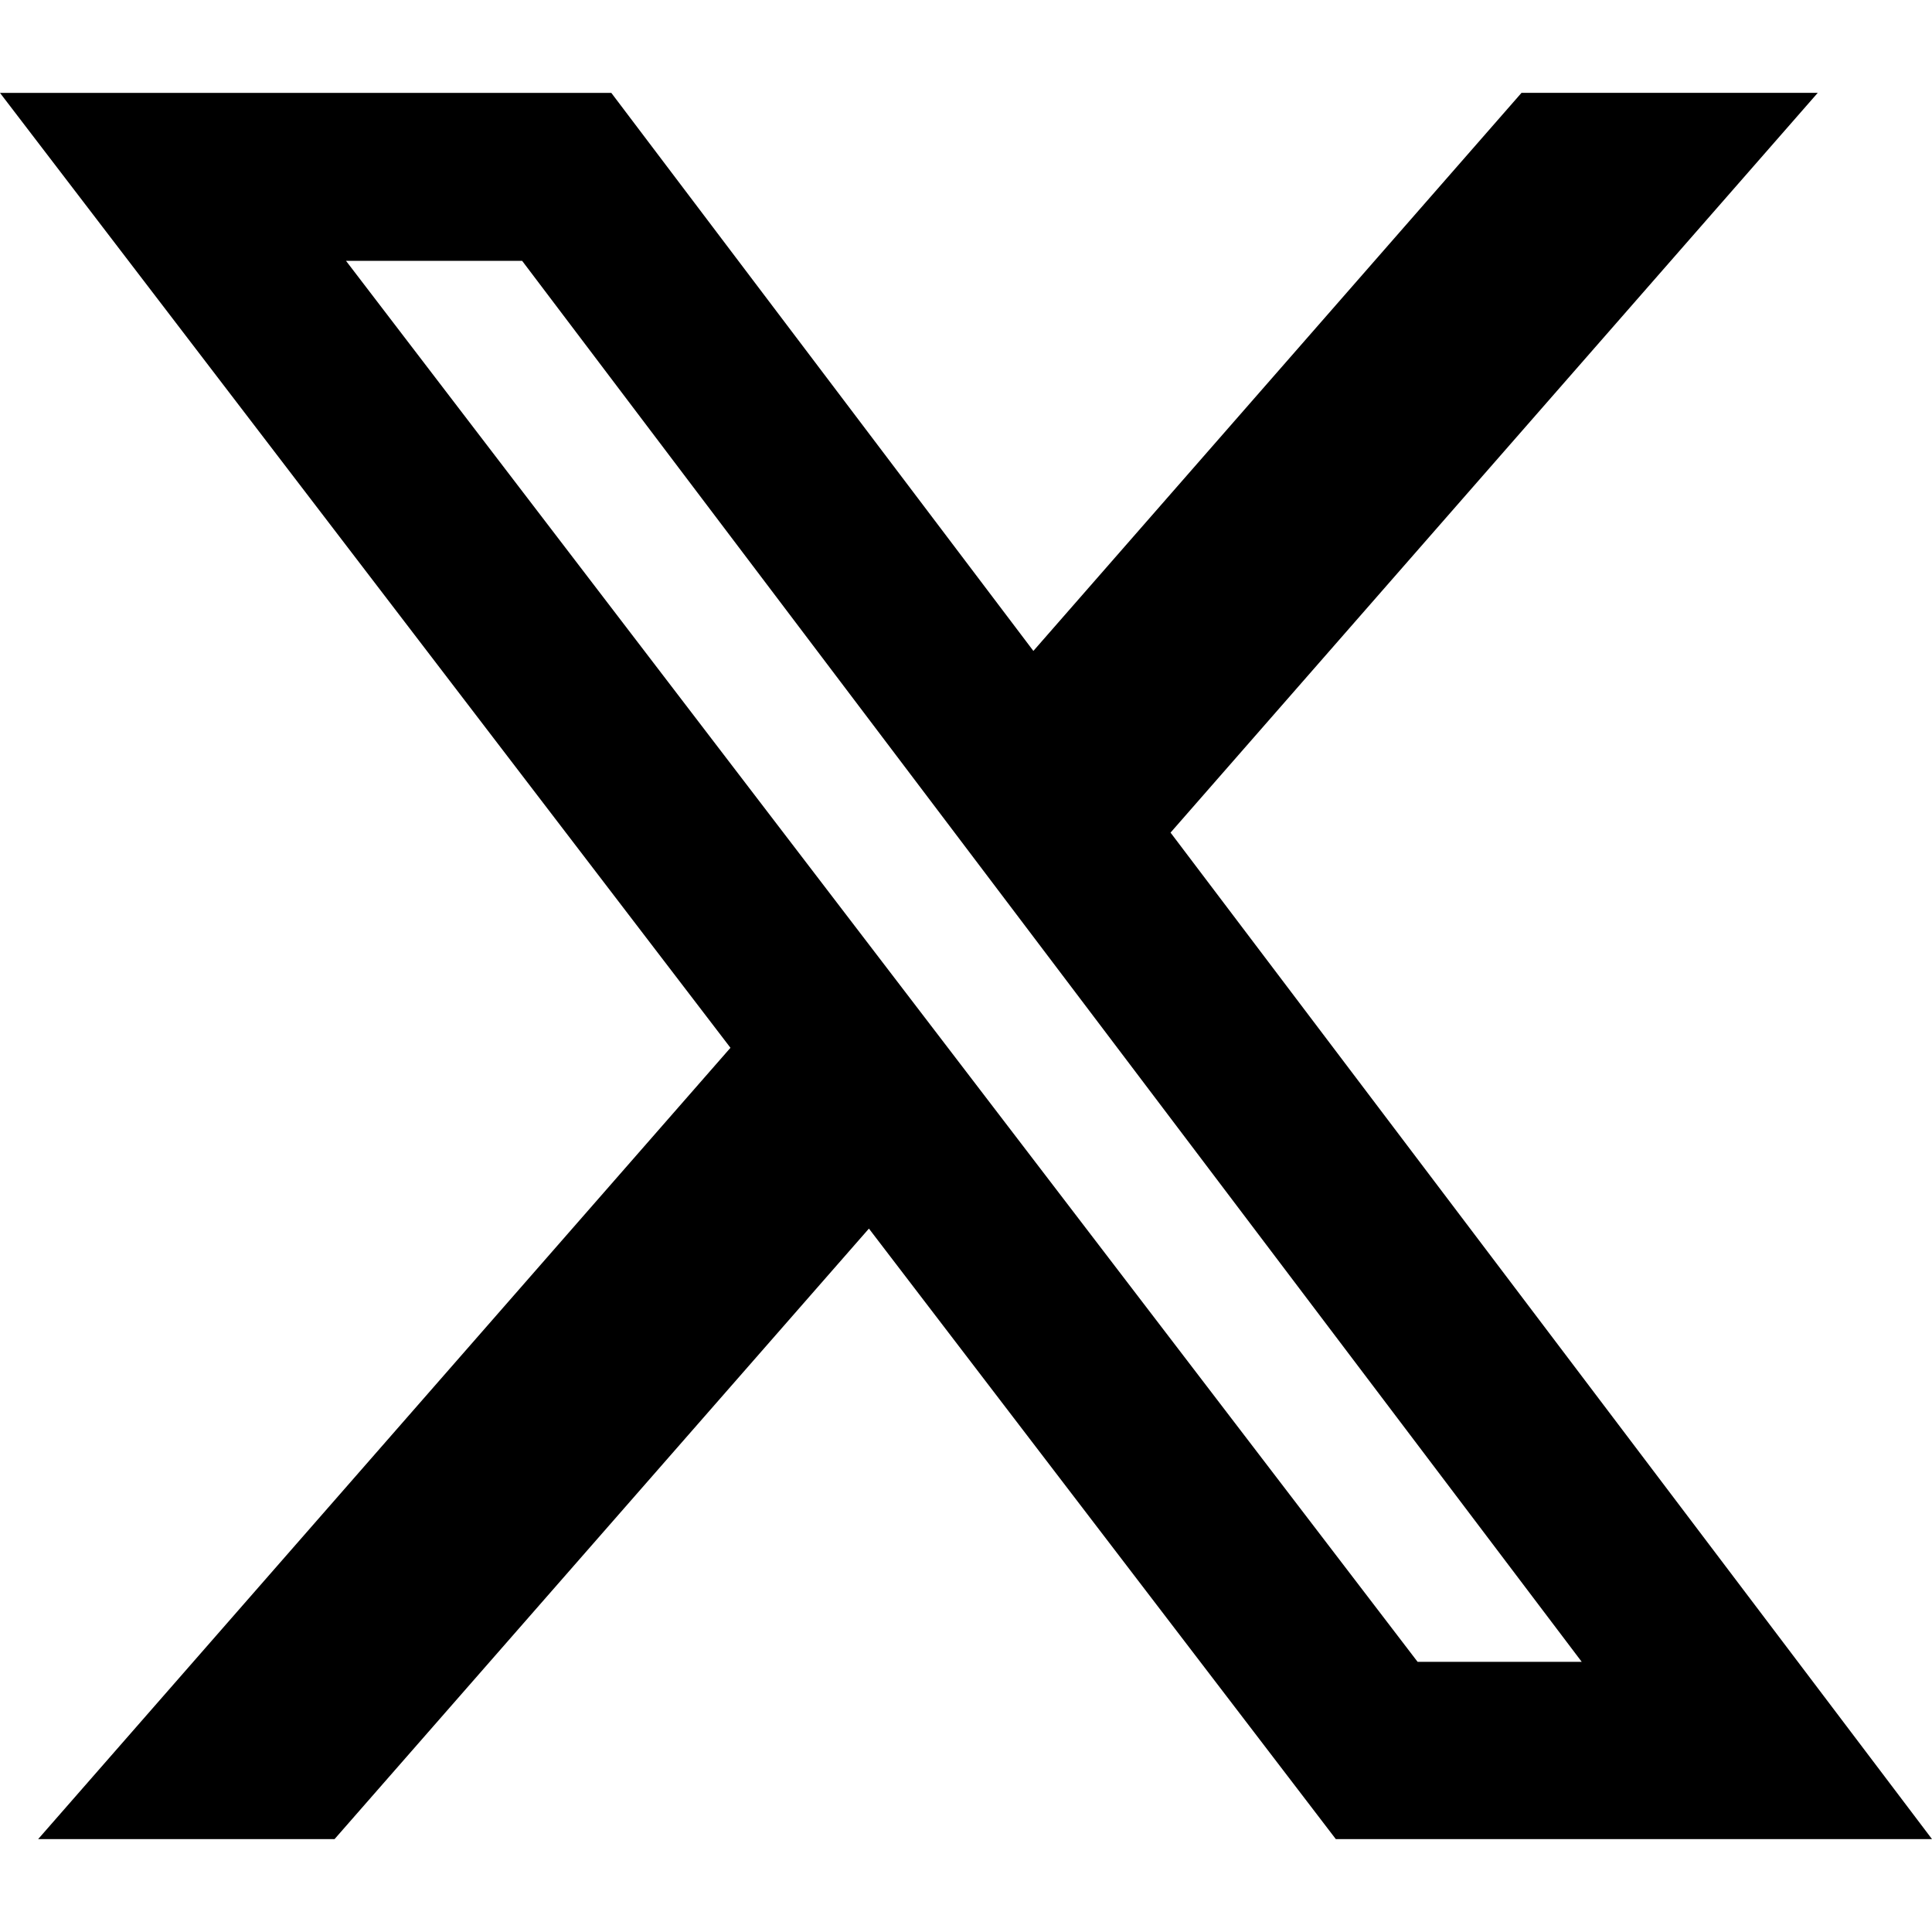
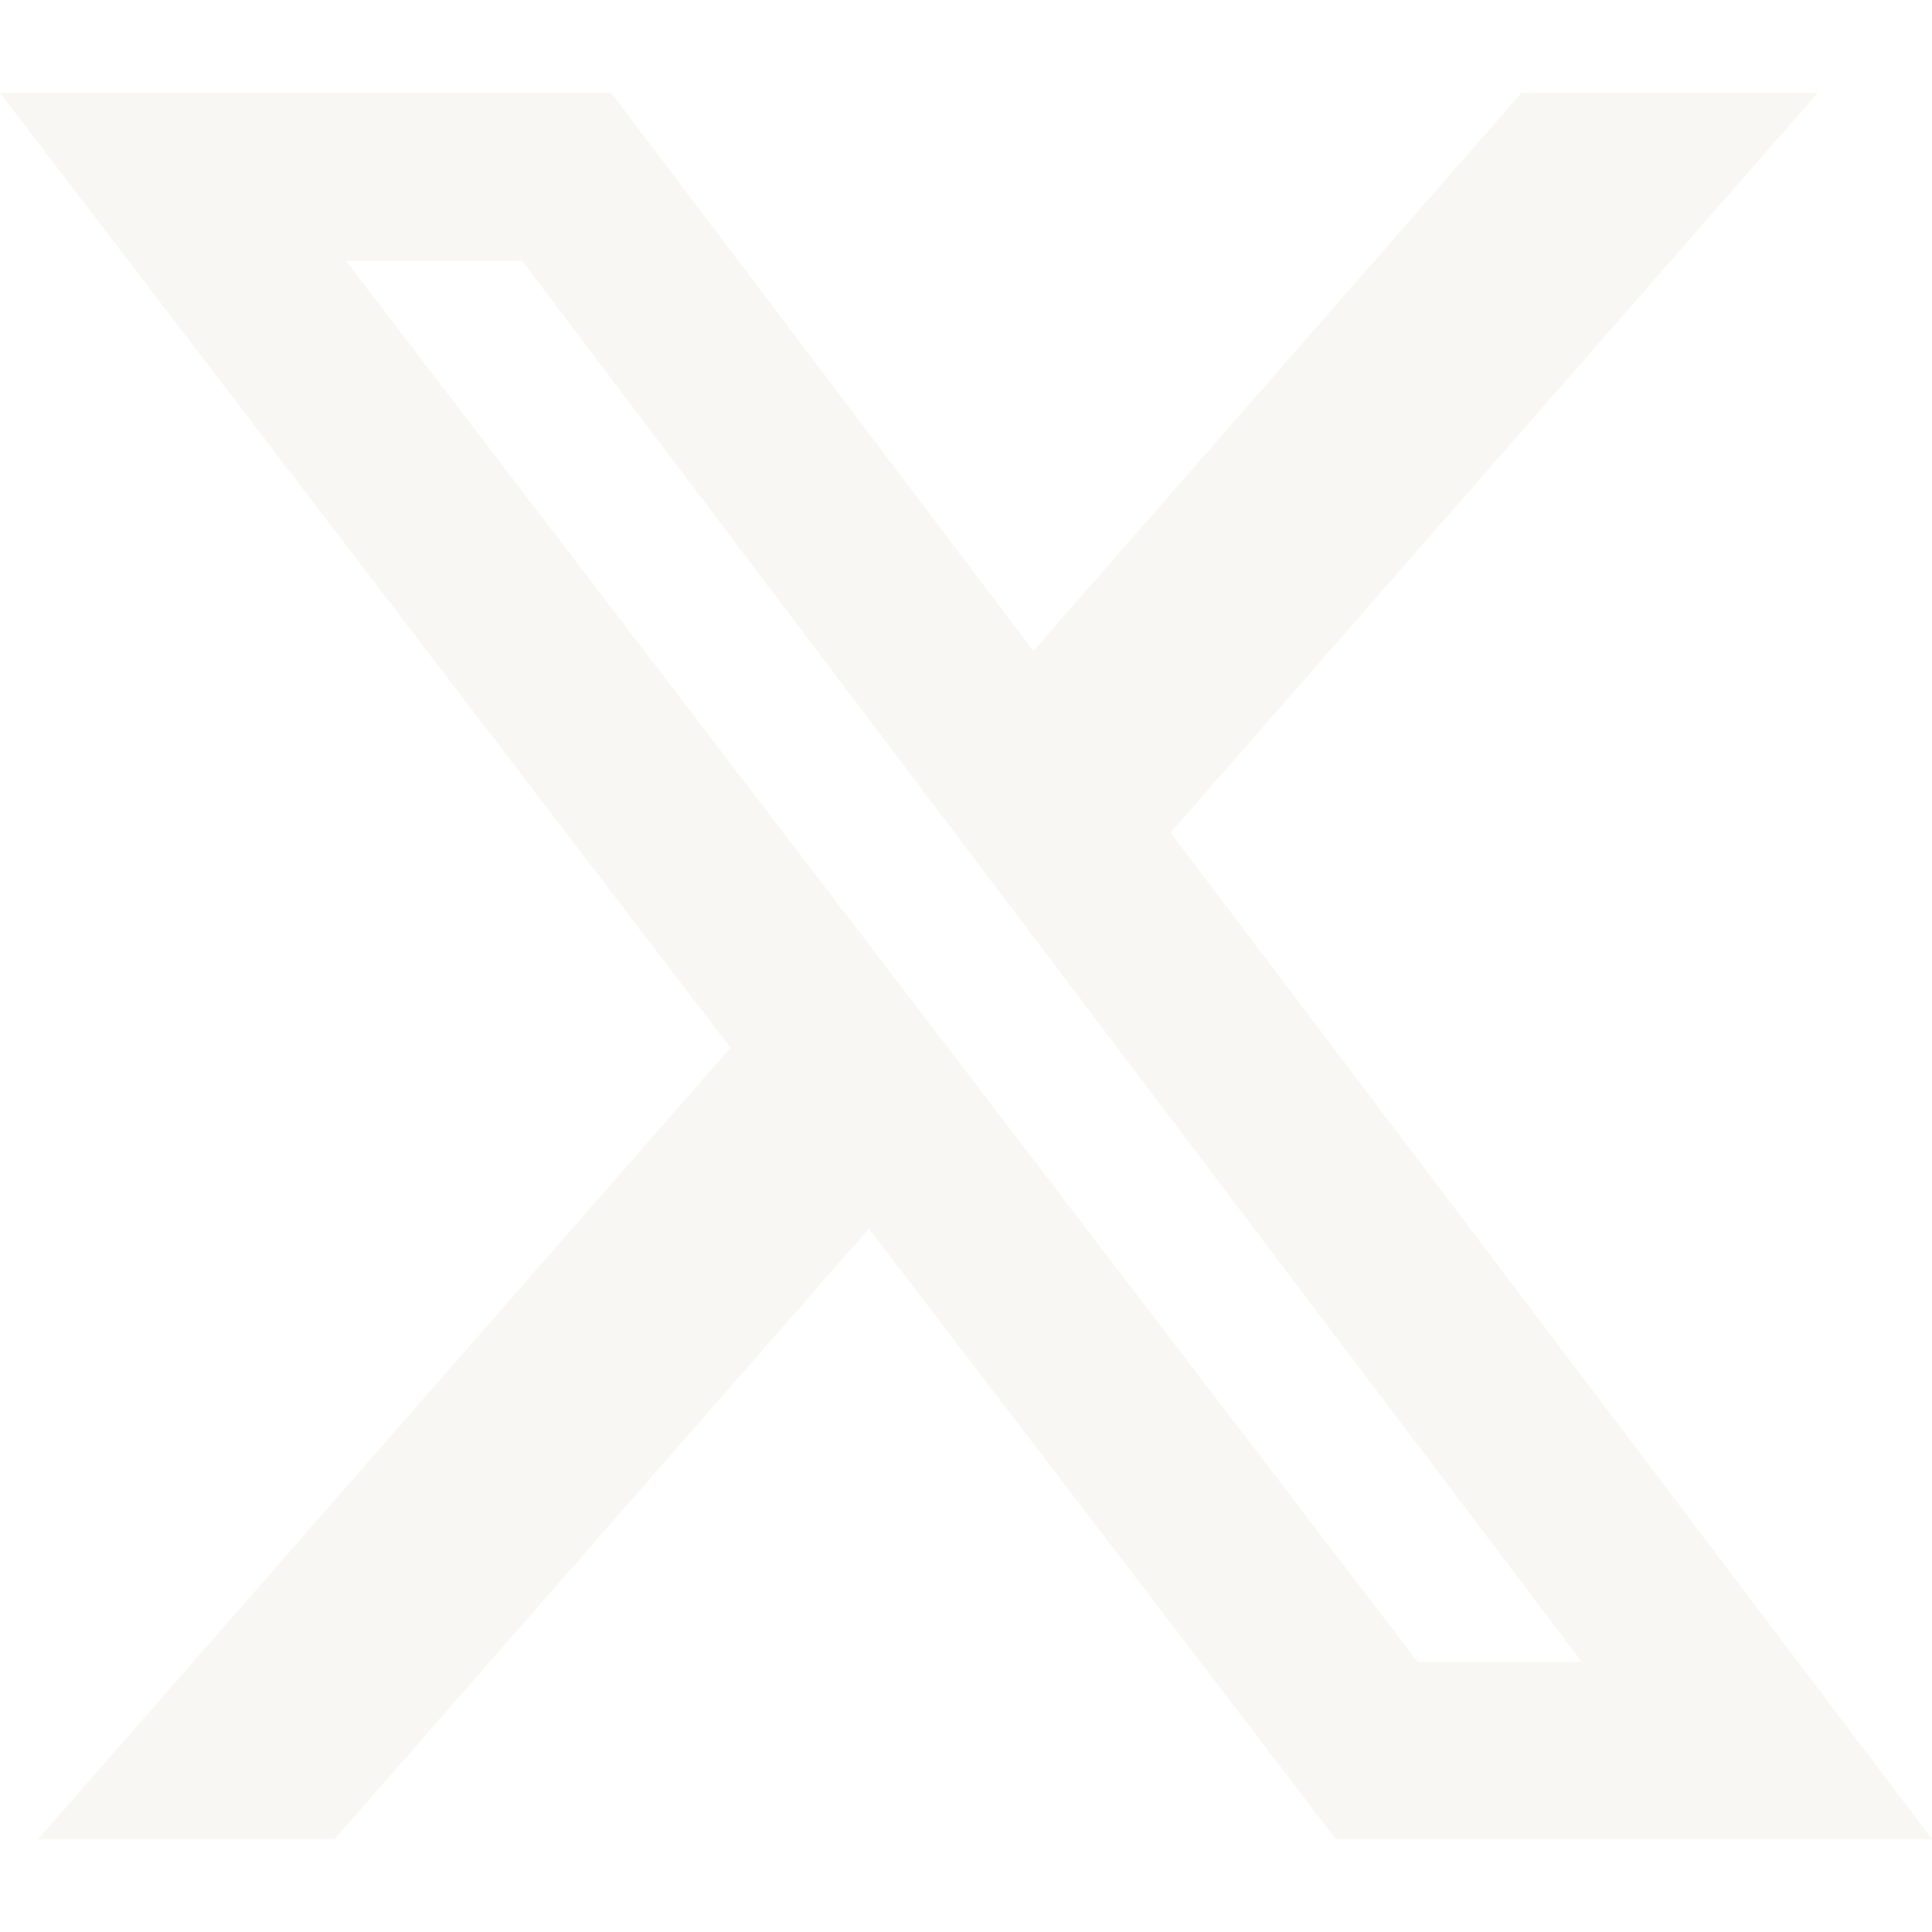
- <svg xmlns="http://www.w3.org/2000/svg" width="24" height="24" viewBox="0 0 24 24">
-   <path fill="#000000" d="M18.901 1.153h3.68l-8.04 9.19L24 22.846h-7.406l-5.8-7.584l-6.638 7.584H.474l8.6-9.83L0 1.154h7.594l5.243 6.932ZM17.61 20.644h2.039L6.486 3.24H4.298Z" />
+ <svg xmlns="http://www.w3.org/2000/svg" width="20" viewBox="0 0 24 24">
+   <path fill="#f8f7f4" d="M18.901 1.153h3.68l-8.04 9.19L24 22.846h-7.406l-5.8-7.584l-6.638 7.584H.474l8.6-9.83L0 1.154h7.594l5.243 6.932ZM17.61 20.644h2.039L6.486 3.24H4.298Z" />
</svg>
